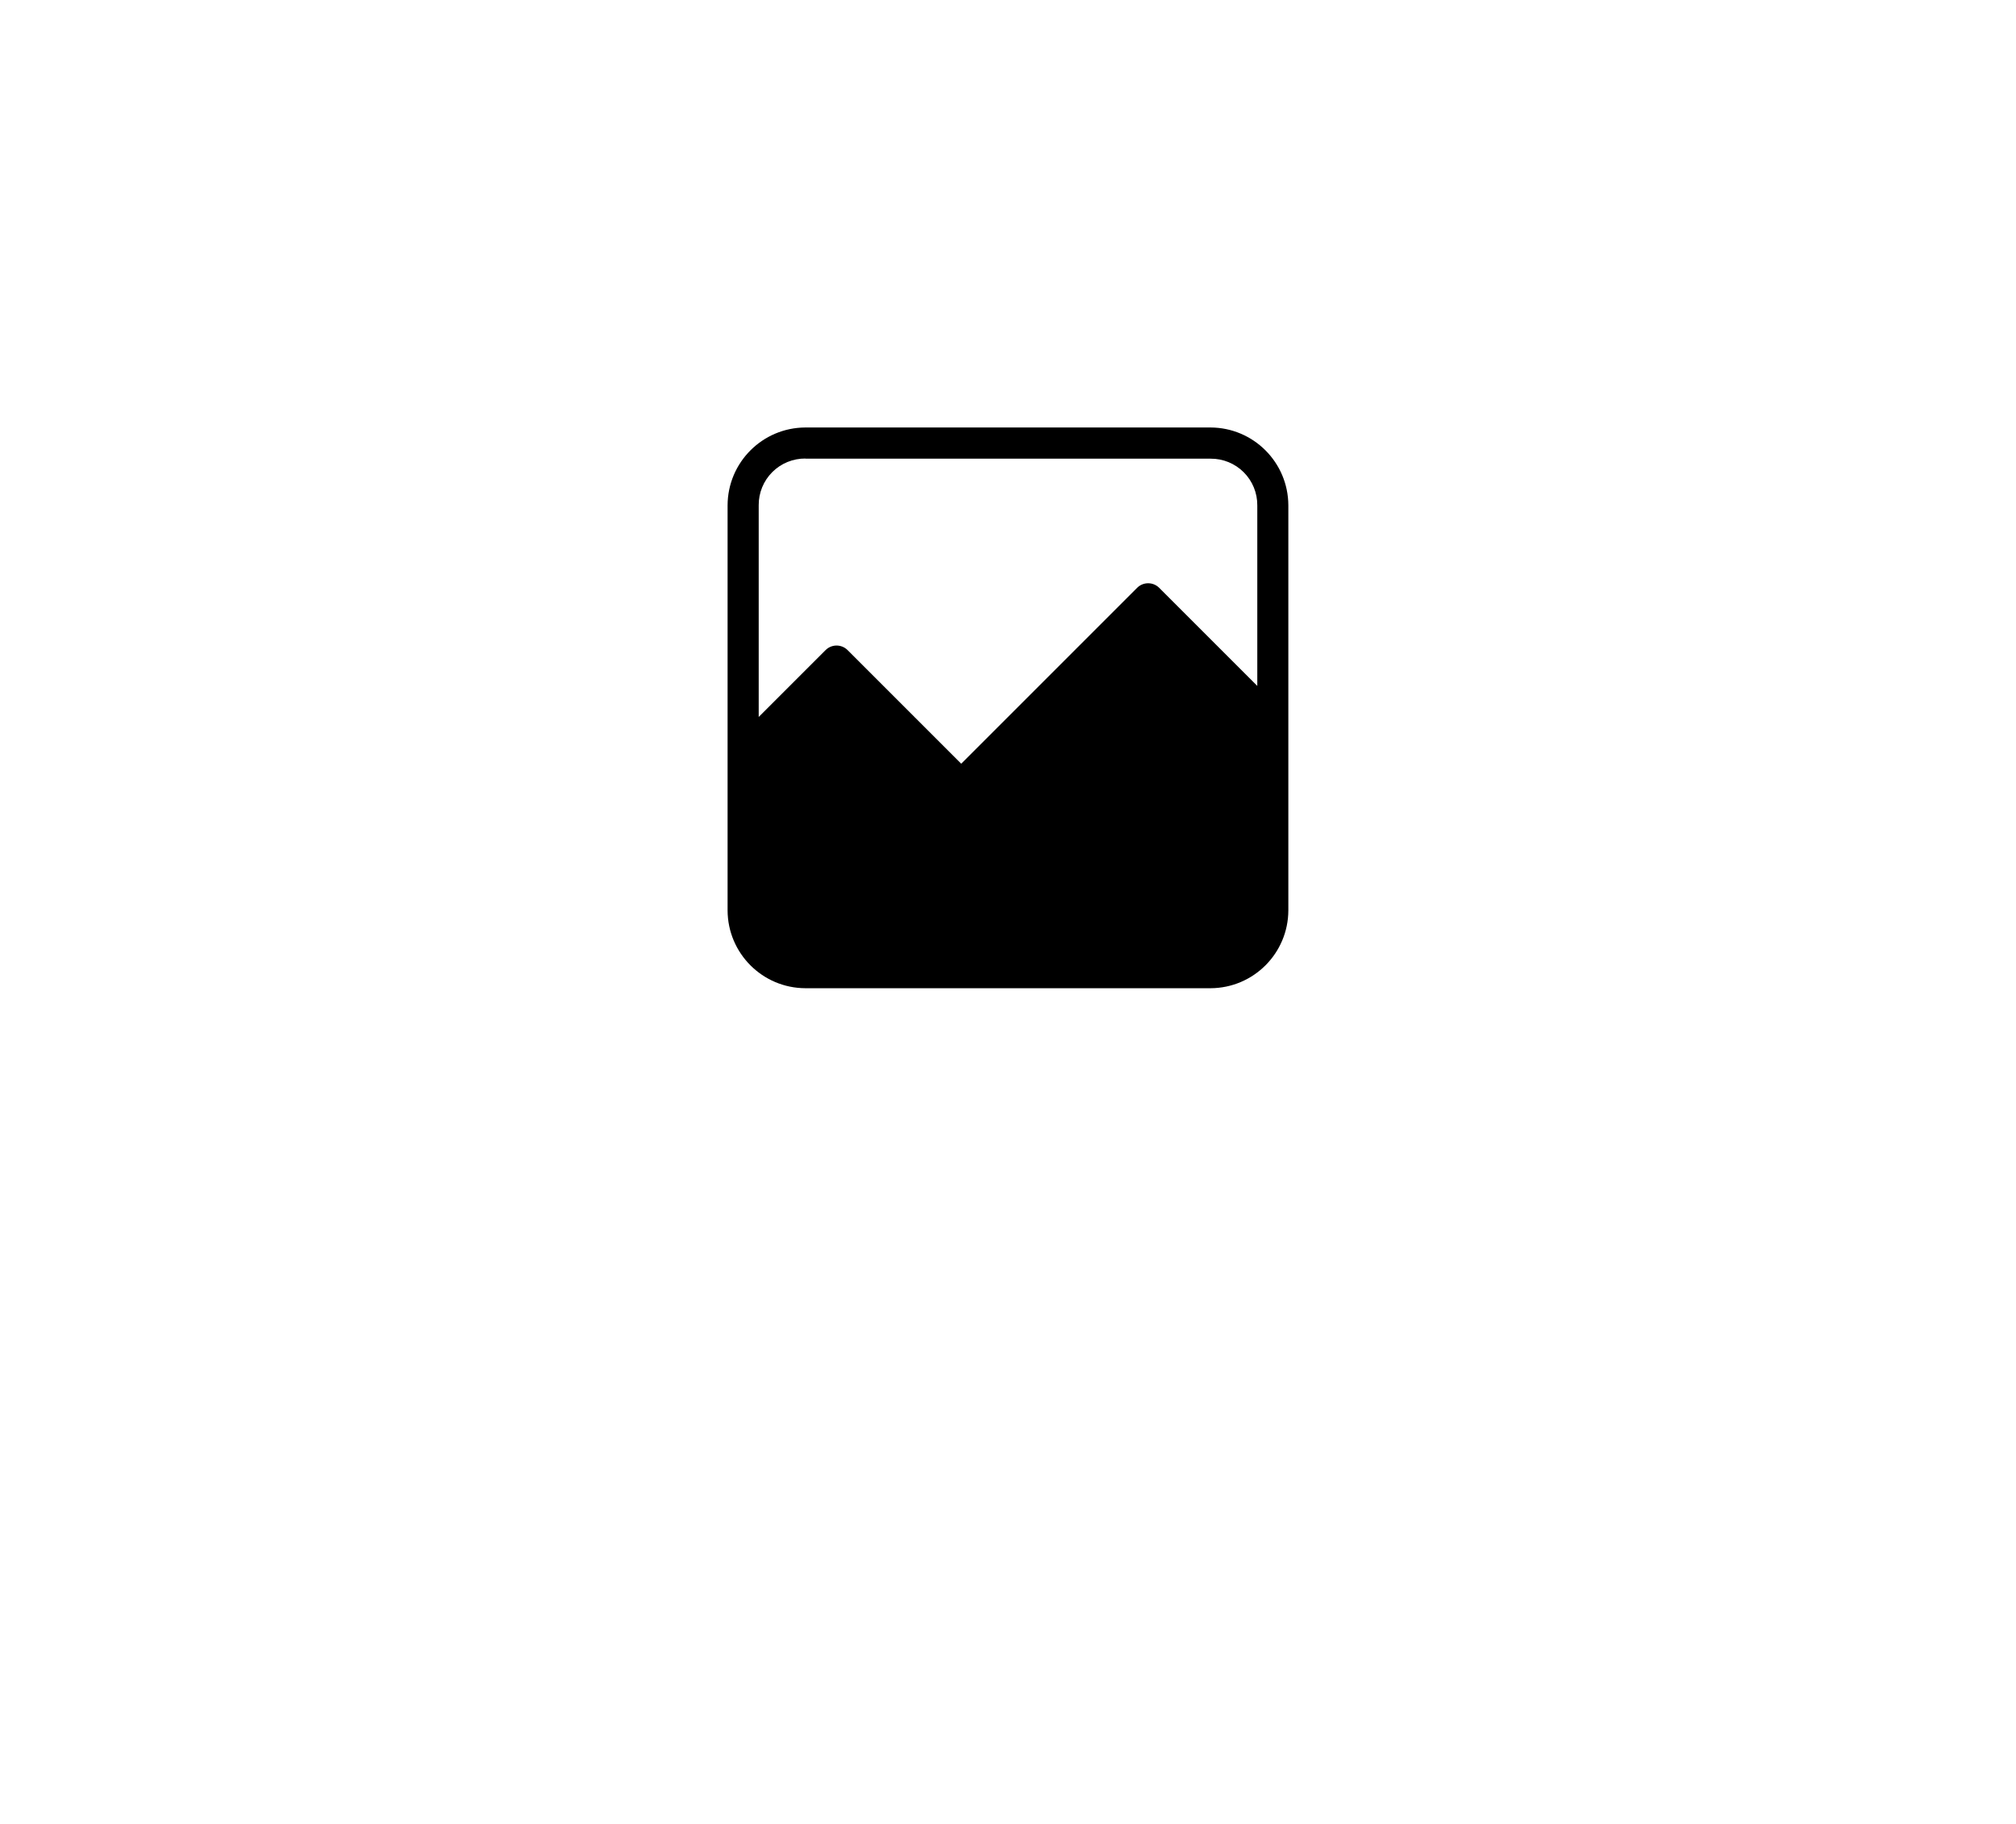
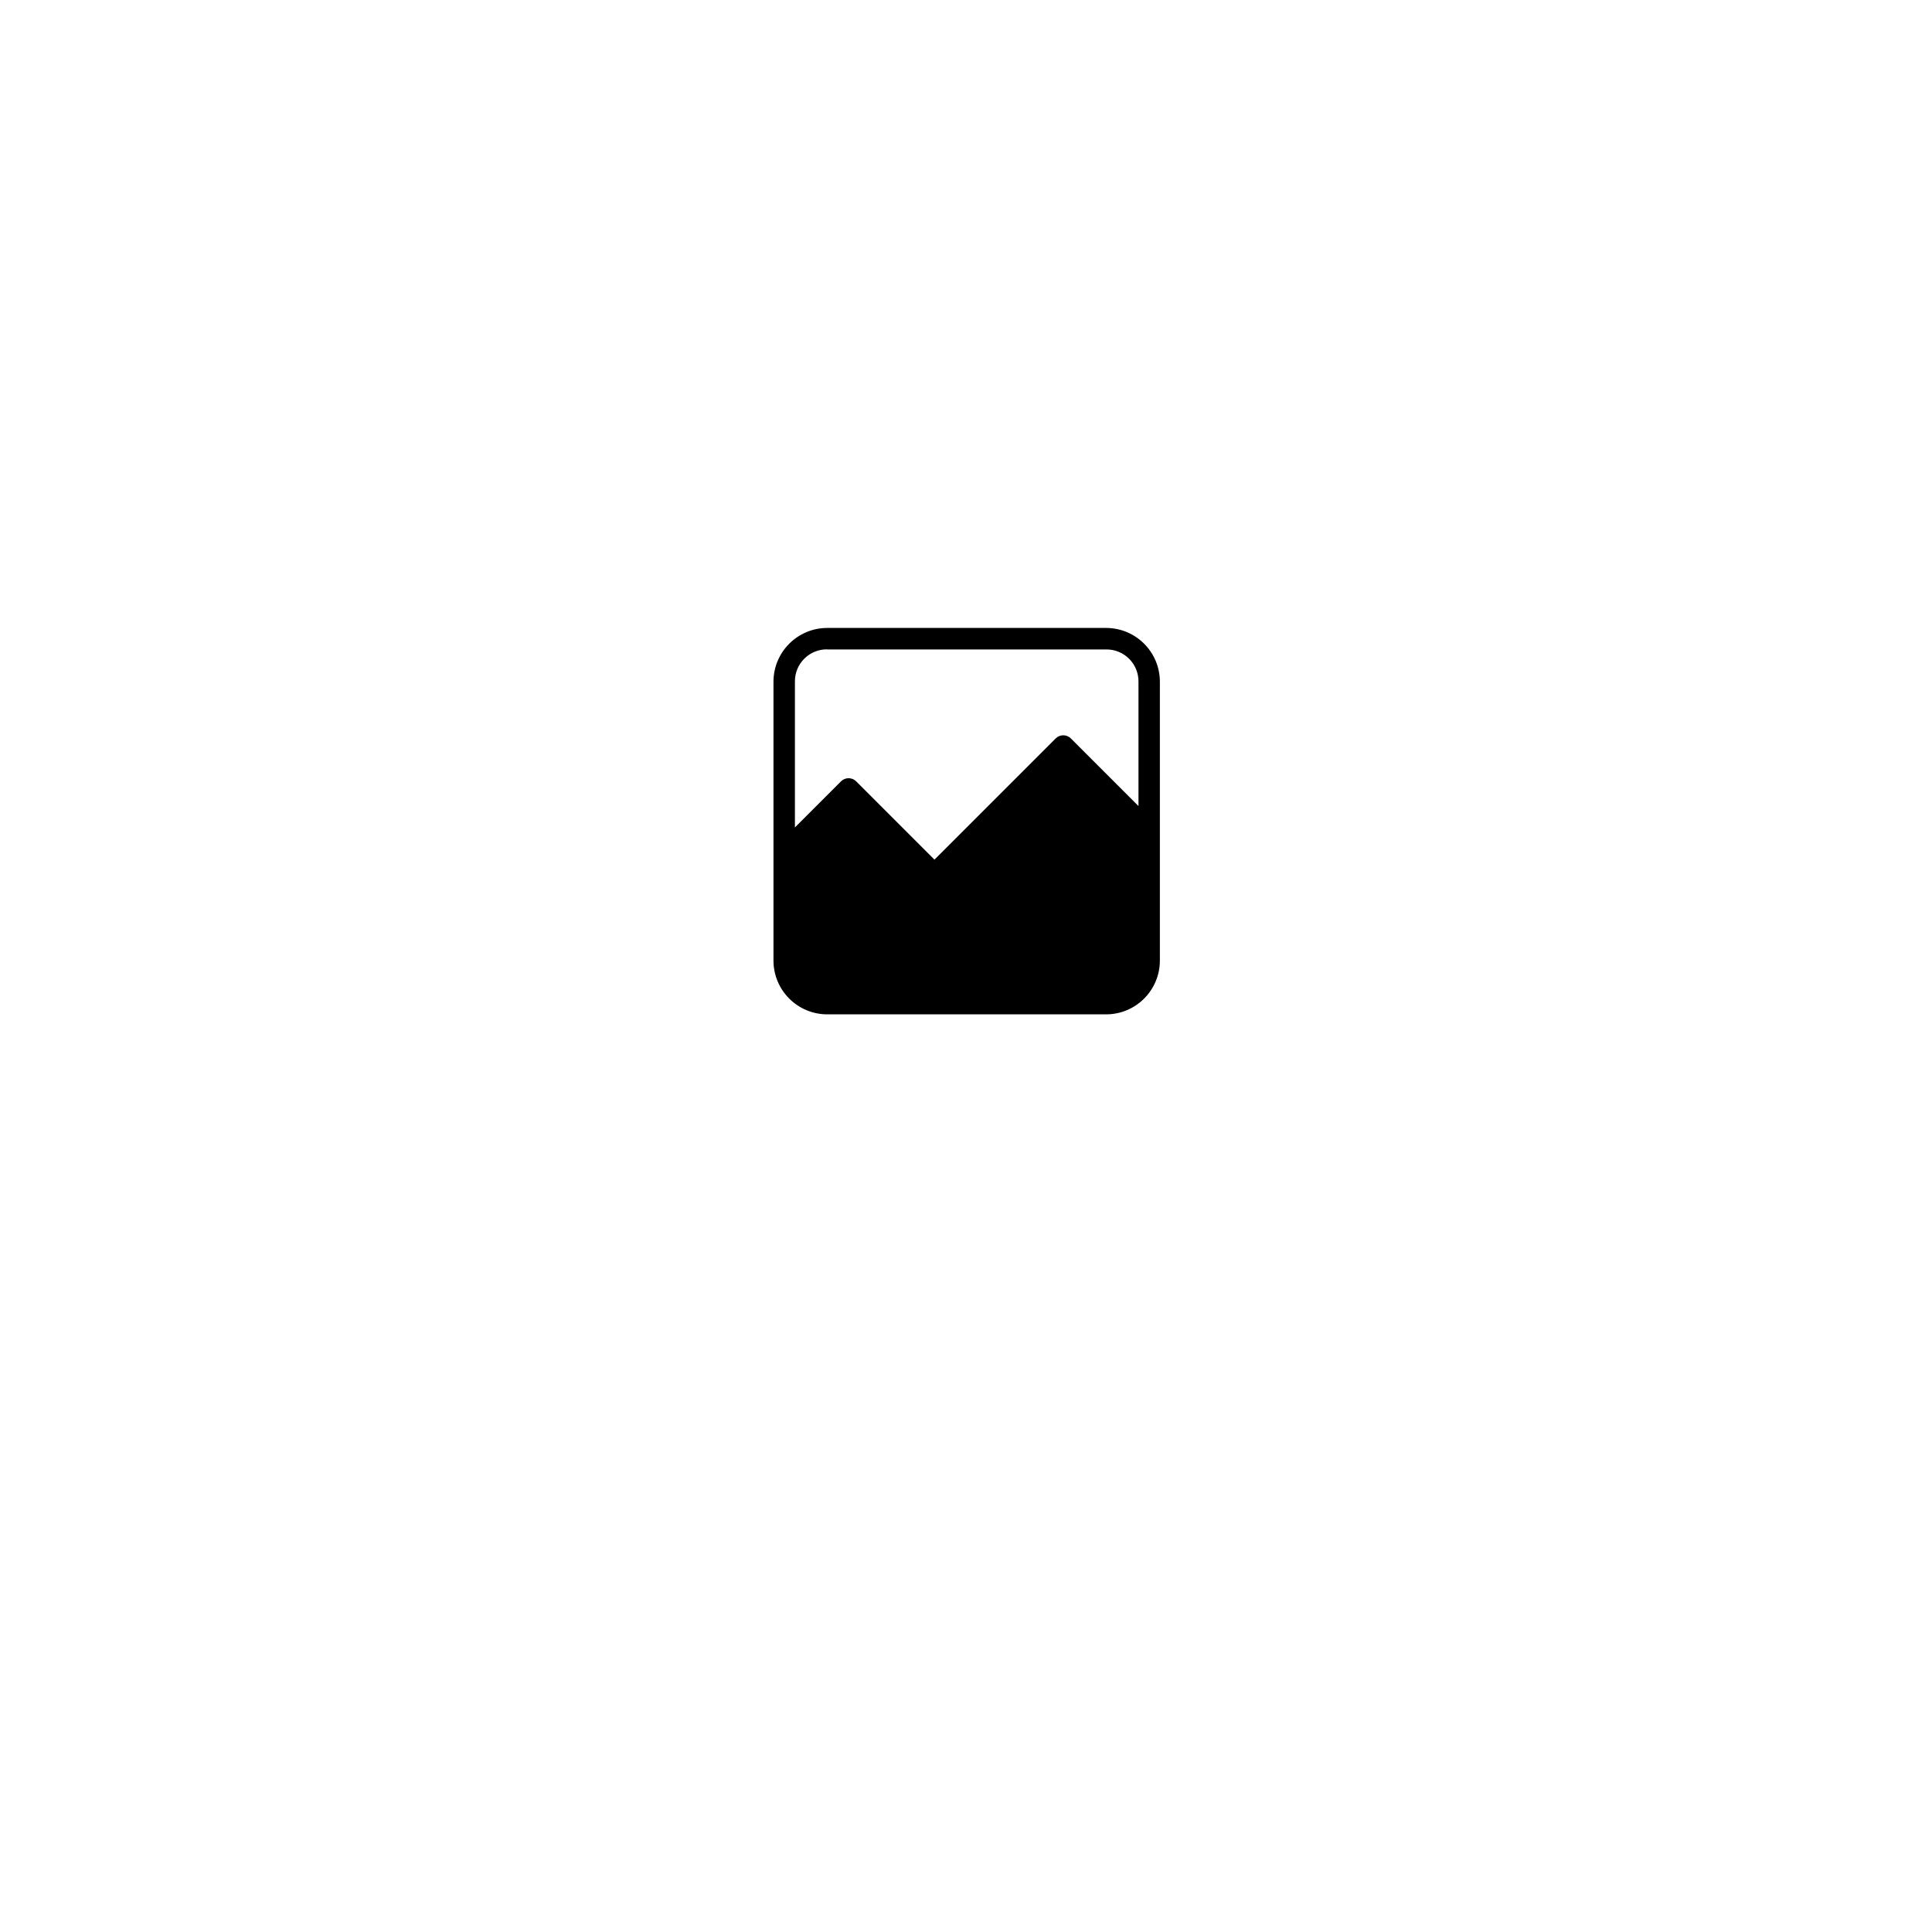
- <svg xmlns="http://www.w3.org/2000/svg" data-name="menu-item-merch" width="21" height="19" viewBox="0 0 27.107 26.022">
-   <g id="Component_4592" data-name="Component 4592" transform="translate(0.514 0.612)">
-     <path id="noun-shirt-1385943" d="M9.7,26.9a30.211,30.211,0,0,0-5.682,2.4c-.181.161-2.953,6.8-4.01,8.258-.124.2,4.768,2.04,5.677,2.4V51.812H20.4V39.96c.909-.359,5.8-2.2,5.677-2.4-1.056-1.462-3.829-8.1-4.01-8.258a30.194,30.194,0,0,0-5.682-2.4c-.727,2.757-5.965,2.756-6.691,0Z" transform="translate(-0.003 -26.902)" fill="none" stroke-width="1" fill-rule="evenodd" />
-     <path id="Path_108528" data-name="Path 108528" d="M151.111,150A1.114,1.114,0,0,0,150,151.111v5.779A1.114,1.114,0,0,0,151.111,158h5.779A1.114,1.114,0,0,0,158,156.89v-5.779A1.114,1.114,0,0,0,156.89,150Zm0,.445h5.779a.661.661,0,0,1,.667.667v2.575l-1.4-1.4a.223.223,0,0,0-.314,0l-2.51,2.51-1.621-1.621a.222.222,0,0,0-.314,0l-.954.954v-3.02a.661.661,0,0,1,.667-.667Z" transform="translate(-140.961 -144.513)" />
+ <svg xmlns="http://www.w3.org/2000/svg" data-name="menu-item-merch" id="Resources" width="40" height="40" viewBox="0 0 40 40">
+   <g id="Component_4595" data-name="Component 4595" transform="translate(6.848 7.543)">
+     <g id="Group_54763" data-name="Group 54763" transform="translate(-8085.437 1242.209)">
+       <g id="Component_4588_5" data-name="Component 4588 – 5" transform="translate(8085.437 -1242.209)">
+         <path id="noun-shirt-1385943" d="M9.792,26.9a30.506,30.506,0,0,0-5.738,2.425c-.183.163-2.982,6.863-4.049,8.338-.125.2,4.815,2.06,5.732,2.422V52.055H20.6V40.088c.918-.362,5.858-2.221,5.732-2.422-1.066-1.476-3.866-8.176-4.049-8.338A30.489,30.489,0,0,0,16.548,26.9c-.734,2.784-6.023,2.782-6.756,0Z" transform="translate(-0.003 -26.902)" fill="none" stroke-width="2" fill-rule="evenodd" data-fill="a" />
+         <path id="Path_108512" data-name="Path 108512" d="M151.111,150A1.114,1.114,0,0,0,150,151.111v5.779A1.114,1.114,0,0,0,151.111,158h5.779A1.114,1.114,0,0,0,158,156.89v-5.779A1.114,1.114,0,0,0,156.89,150Zm0,.445h5.779a.661.661,0,0,1,.667.667v2.575l-1.4-1.4a.223.223,0,0,0-.314,0l-2.51,2.51-1.621-1.621a.222.222,0,0,0-.314,0l-.954.954v-3.02a.661.661,0,0,1,.667-.667Z" transform="translate(-140.834 -144.542)" />
+       </g>
+     </g>
  </g>
</svg>
